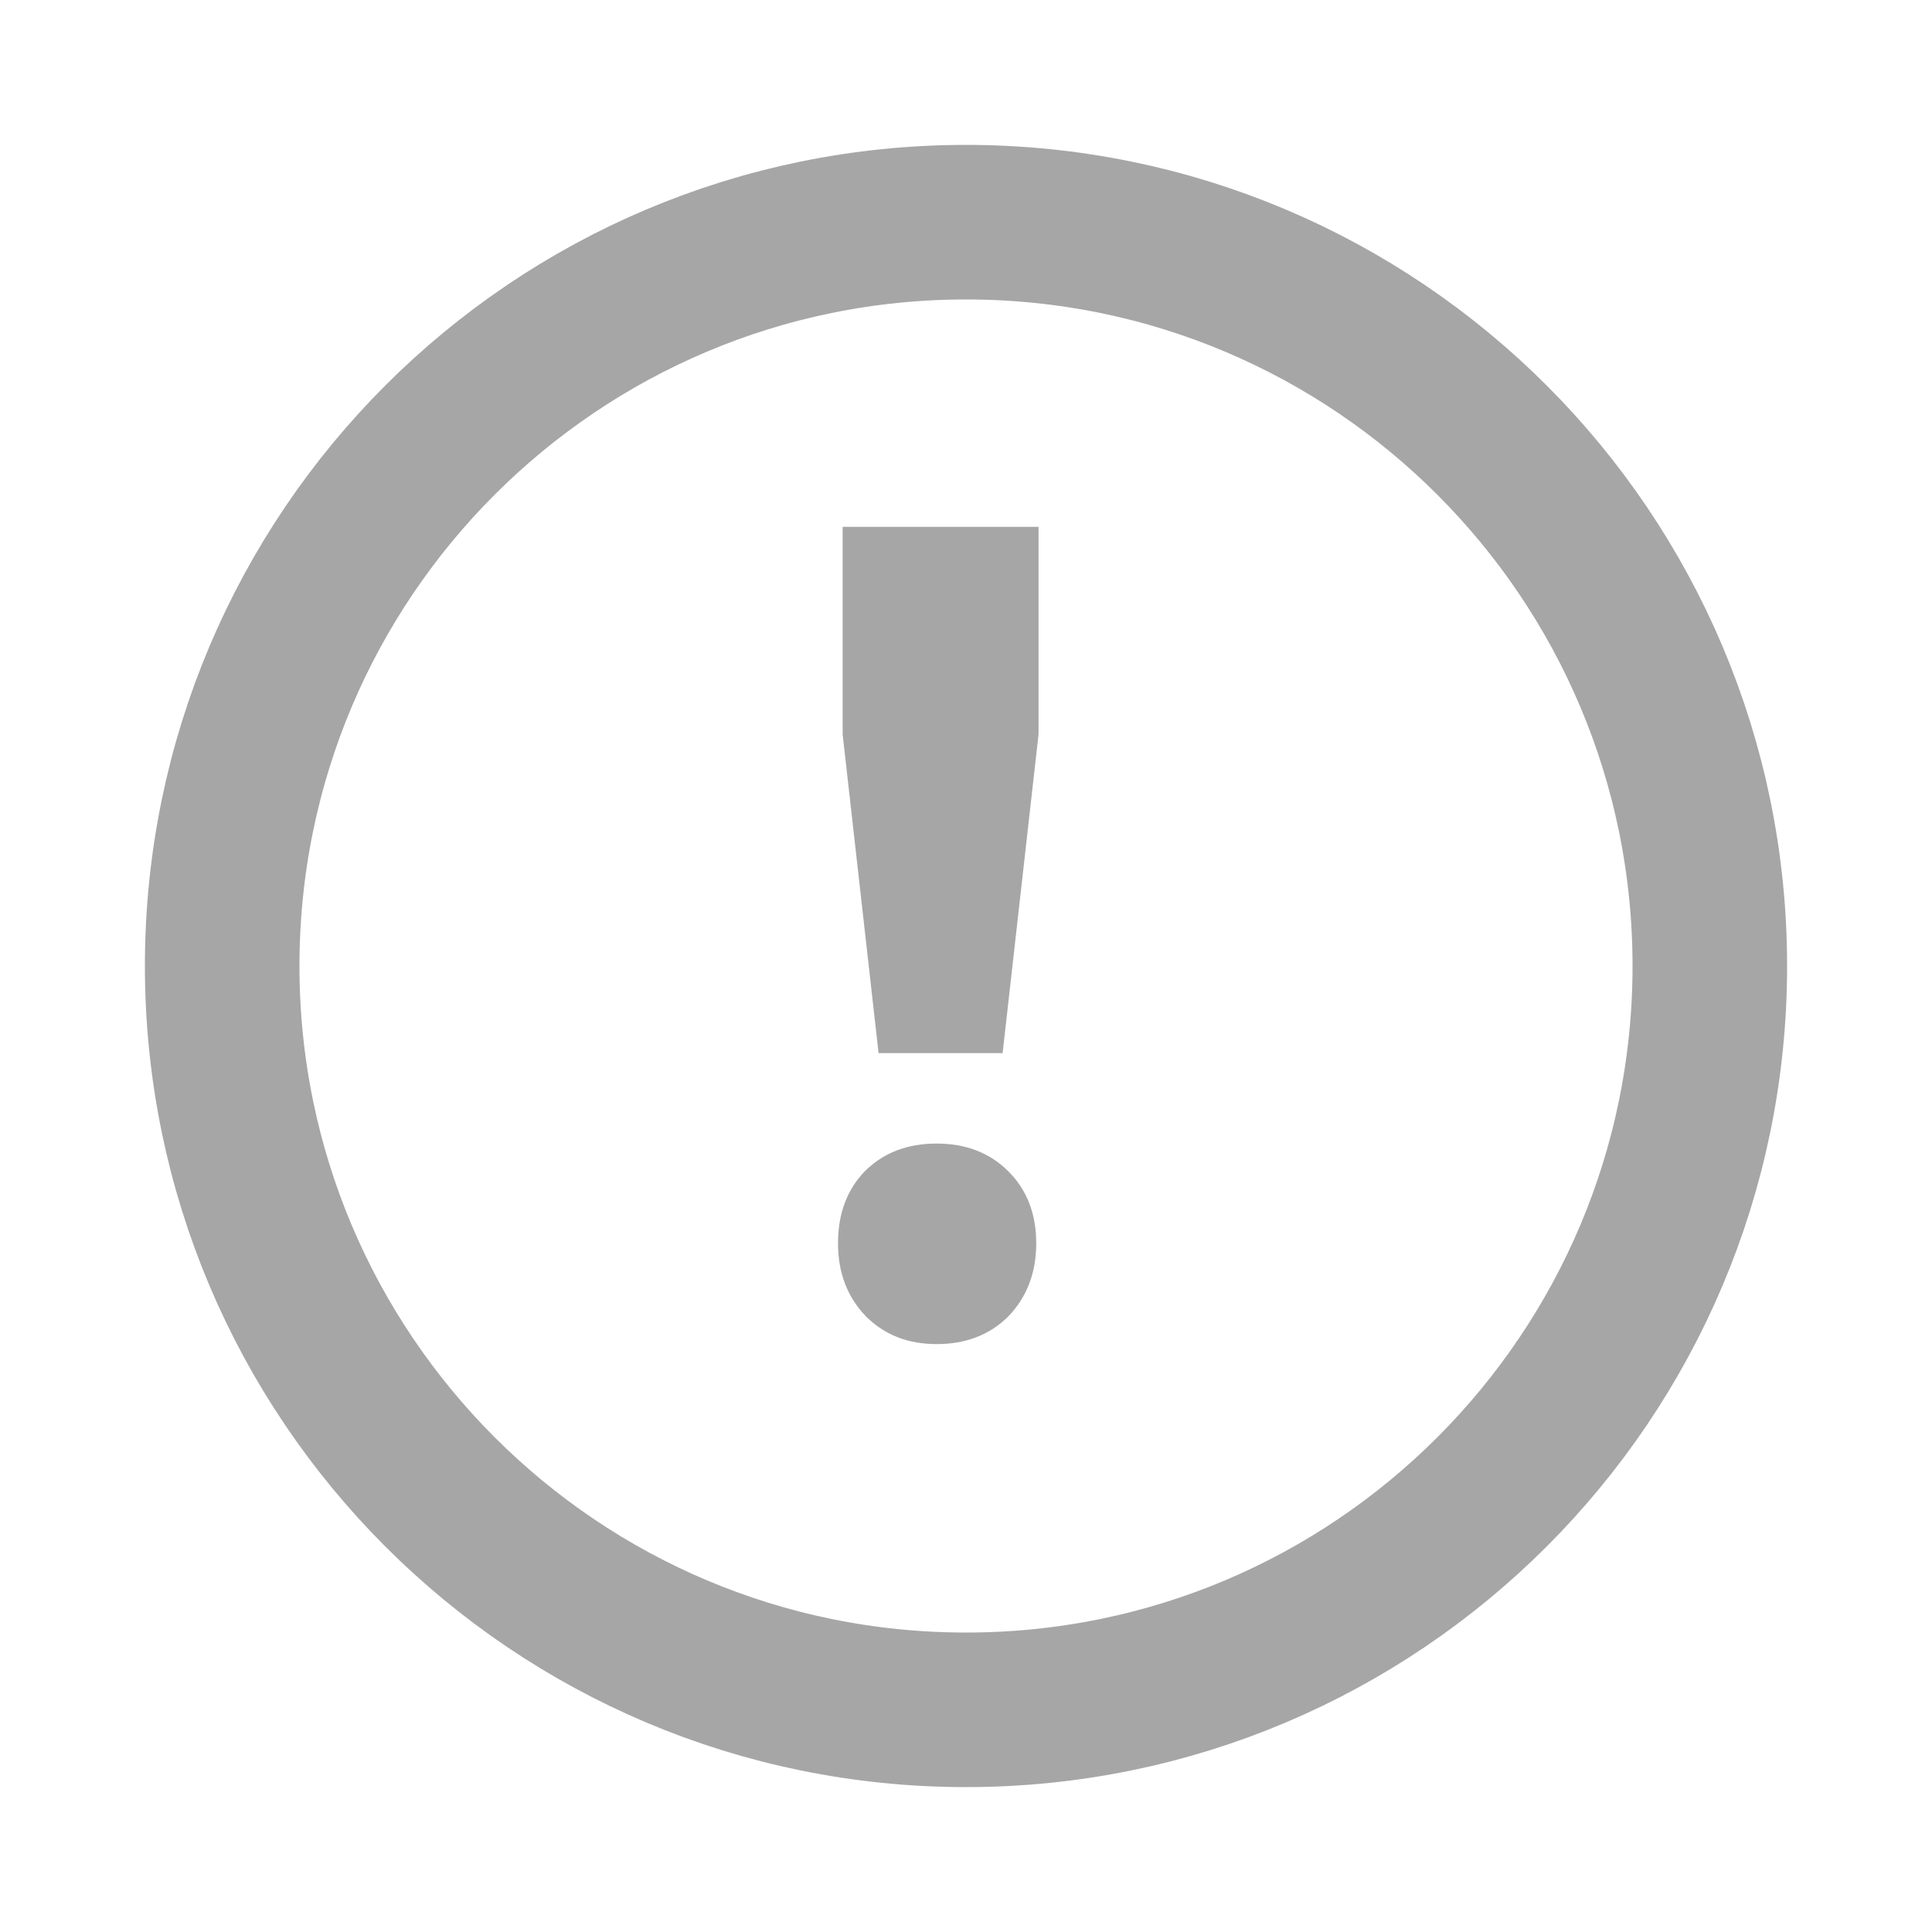
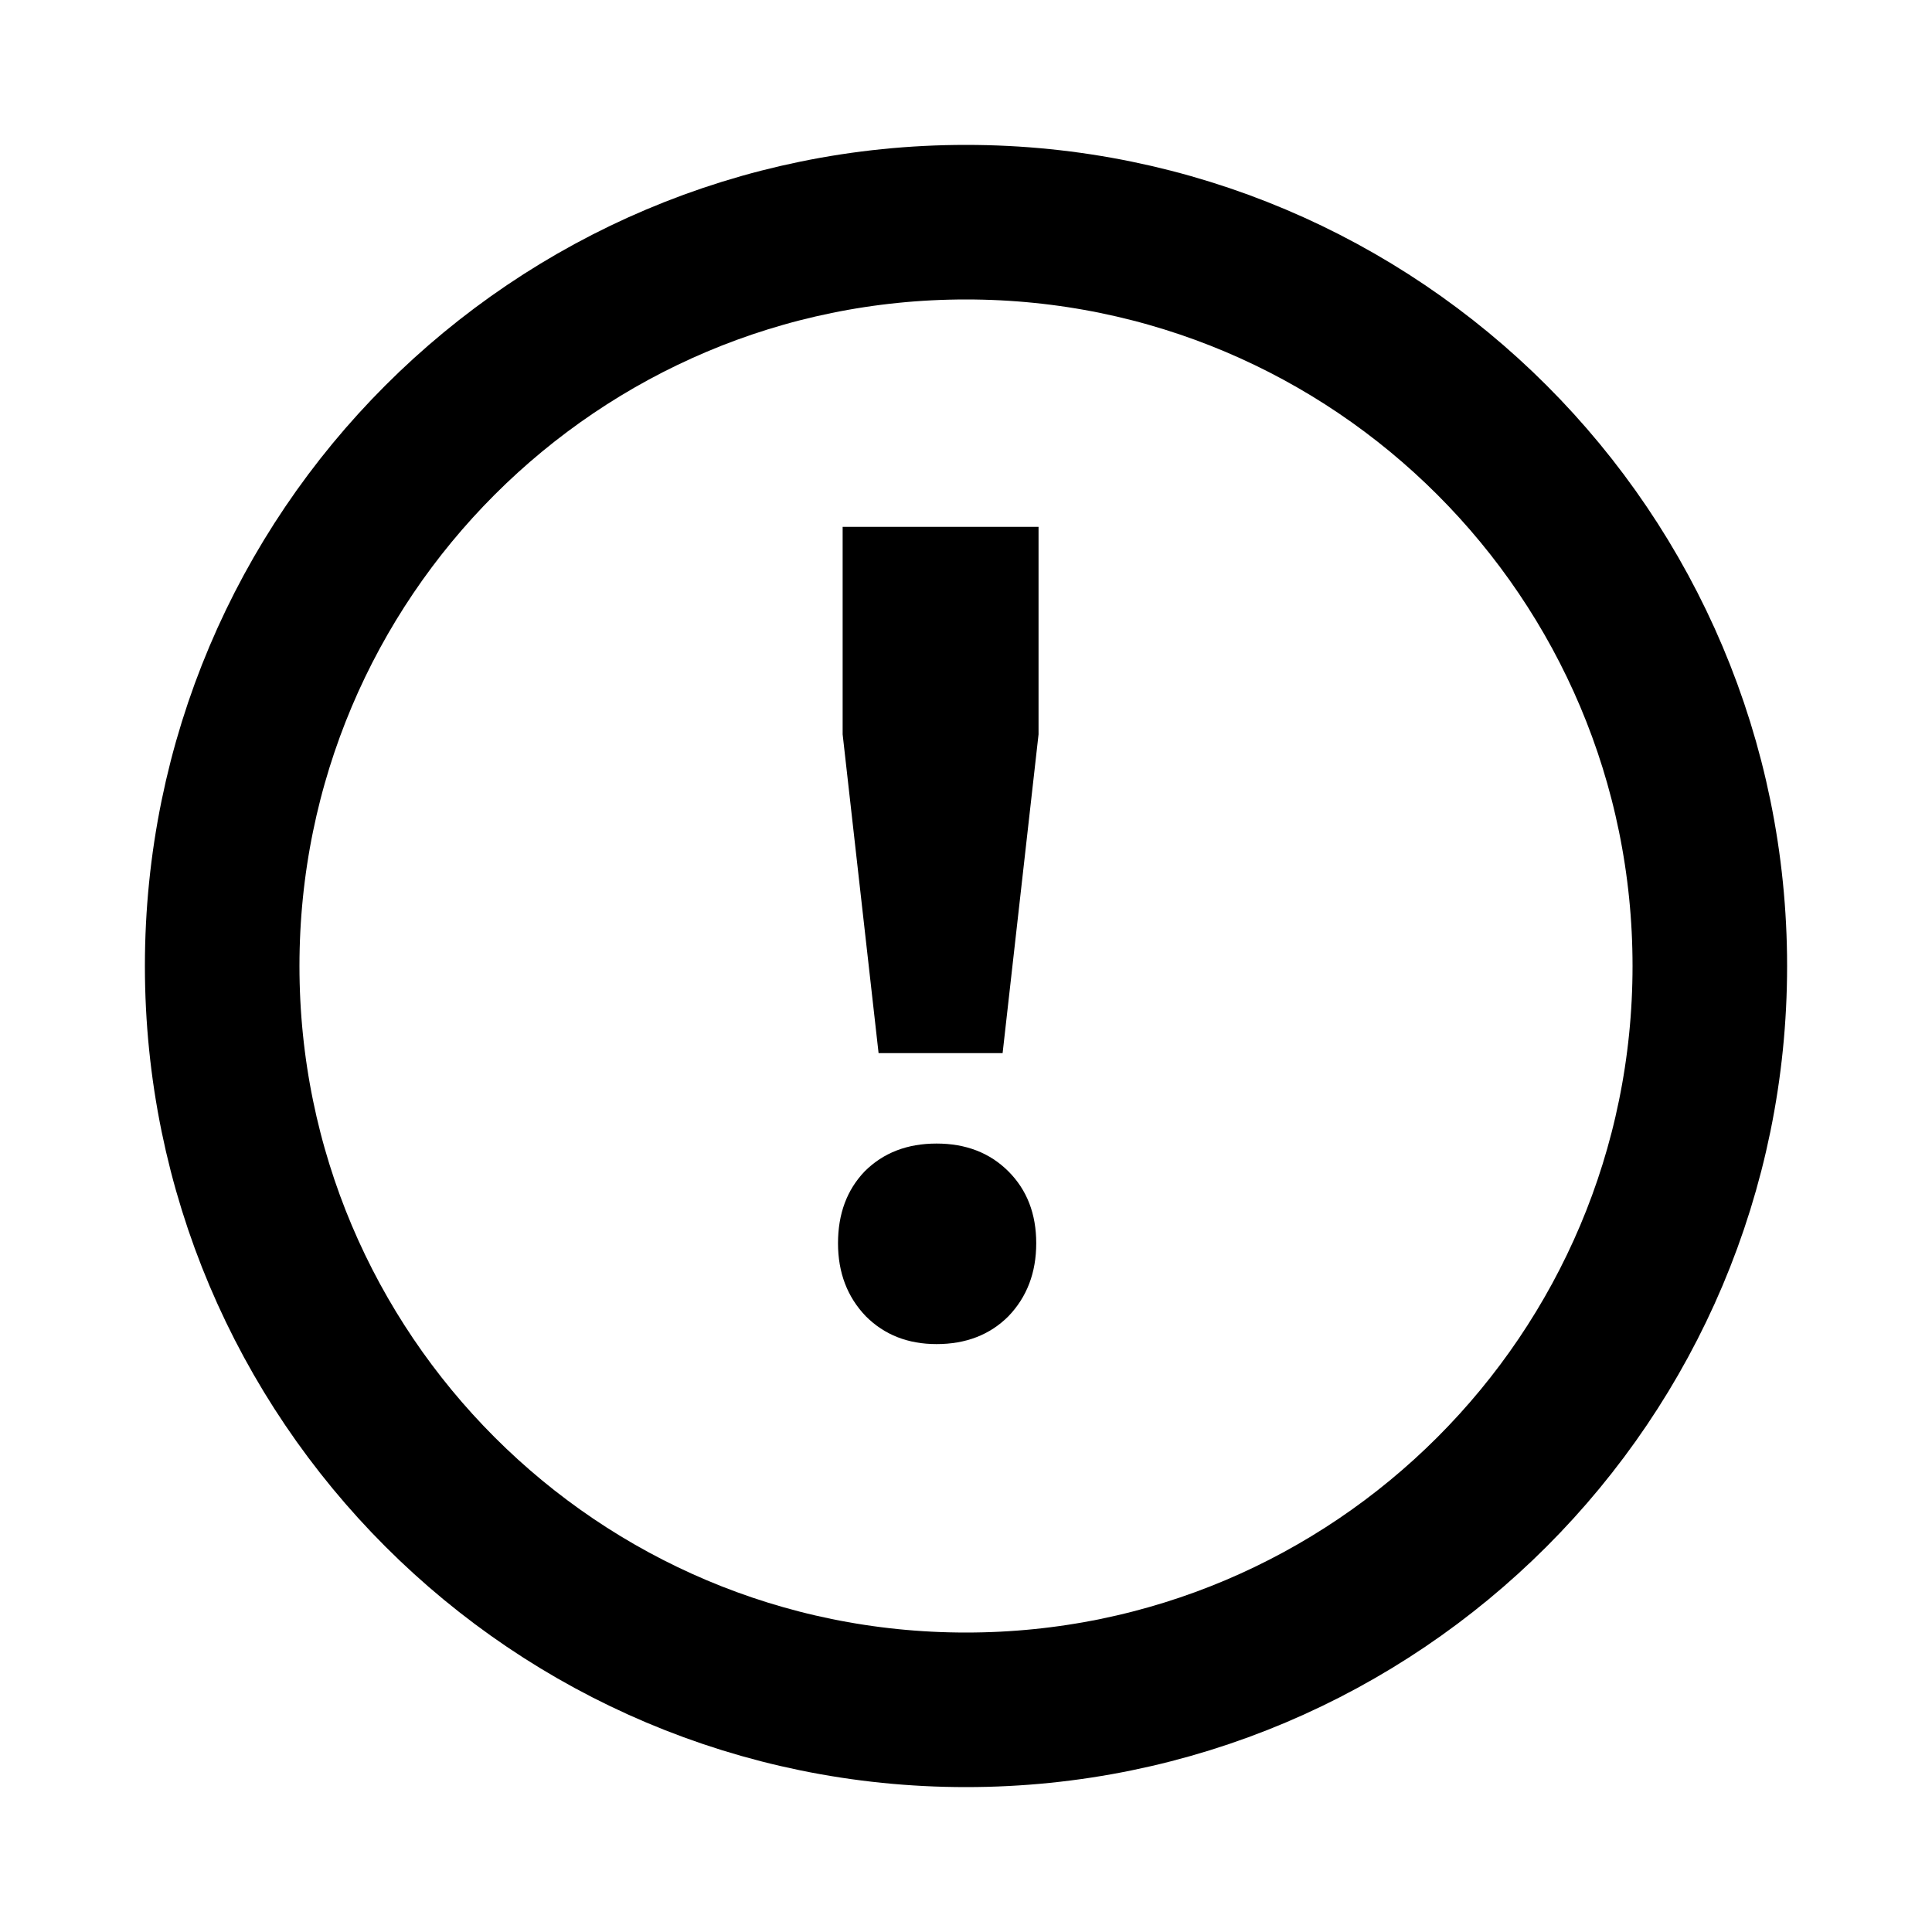
<svg xmlns="http://www.w3.org/2000/svg" width="20" height="20" viewBox="0 0 20 20" fill="none">
-   <path d="M8.723 5.454H10.751V7.602L10.379 10.902H9.095L8.723 7.602V5.454ZM9.695 11.838C9.999 11.838 10.247 11.934 10.439 12.126C10.631 12.318 10.727 12.566 10.727 12.87C10.727 13.174 10.631 13.426 10.439 13.626C10.247 13.818 9.999 13.914 9.695 13.914C9.399 13.914 9.155 13.818 8.963 13.626C8.771 13.426 8.675 13.174 8.675 12.87C8.675 12.566 8.767 12.318 8.951 12.126C9.143 11.934 9.391 11.838 9.695 11.838Z" fill="#A6A6A6" />
-   <circle cx="10" cy="10" r="7.7" stroke="#A6A6A6" stroke-width="1.6" />
+   <path d="M8.723 5.454H10.751V7.602L10.379 10.902H9.095L8.723 7.602V5.454ZM9.695 11.838C9.999 11.838 10.247 11.934 10.439 12.126C10.631 12.318 10.727 12.566 10.727 12.87C10.727 13.174 10.631 13.426 10.439 13.626C10.247 13.818 9.999 13.914 9.695 13.914C9.399 13.914 9.155 13.818 8.963 13.626C8.771 13.426 8.675 13.174 8.675 12.87C8.675 12.566 8.767 12.318 8.951 12.126C9.143 11.934 9.391 11.838 9.695 11.838Z" fill="currentColor" />
+   <circle cx="10" cy="10" r="7.7" stroke="currentColor" stroke-width="1.6" />
</svg>
